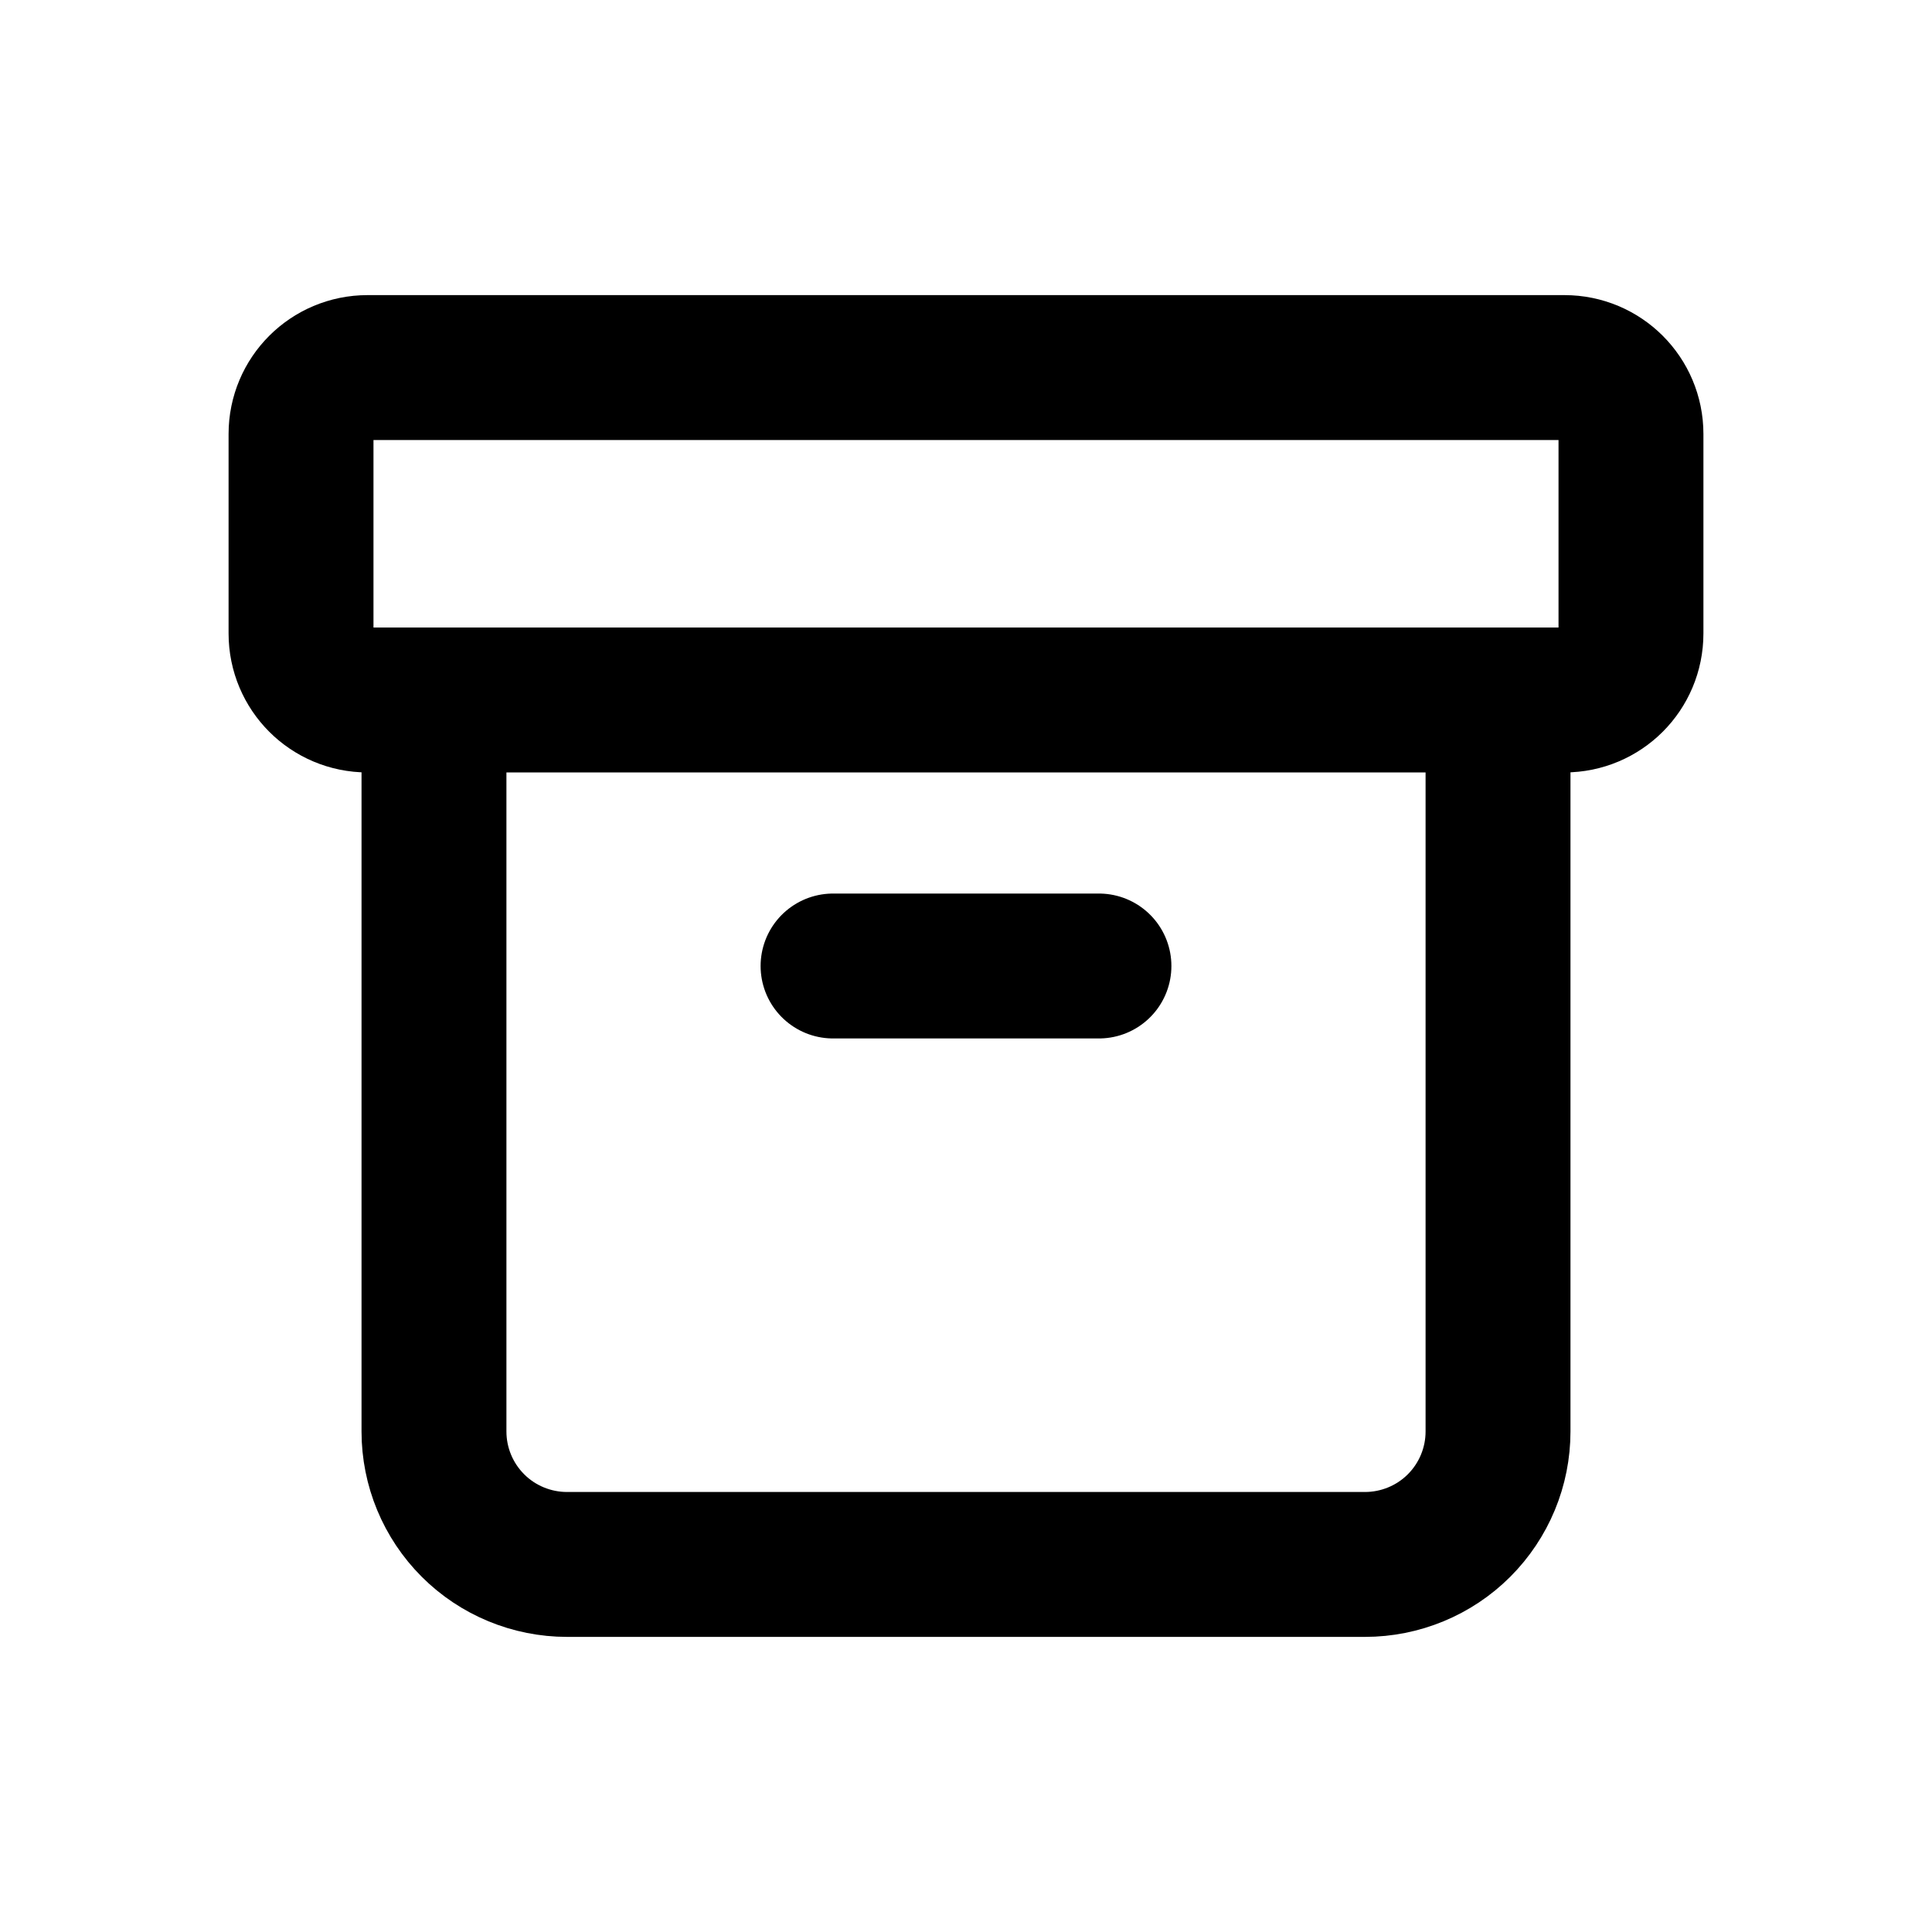
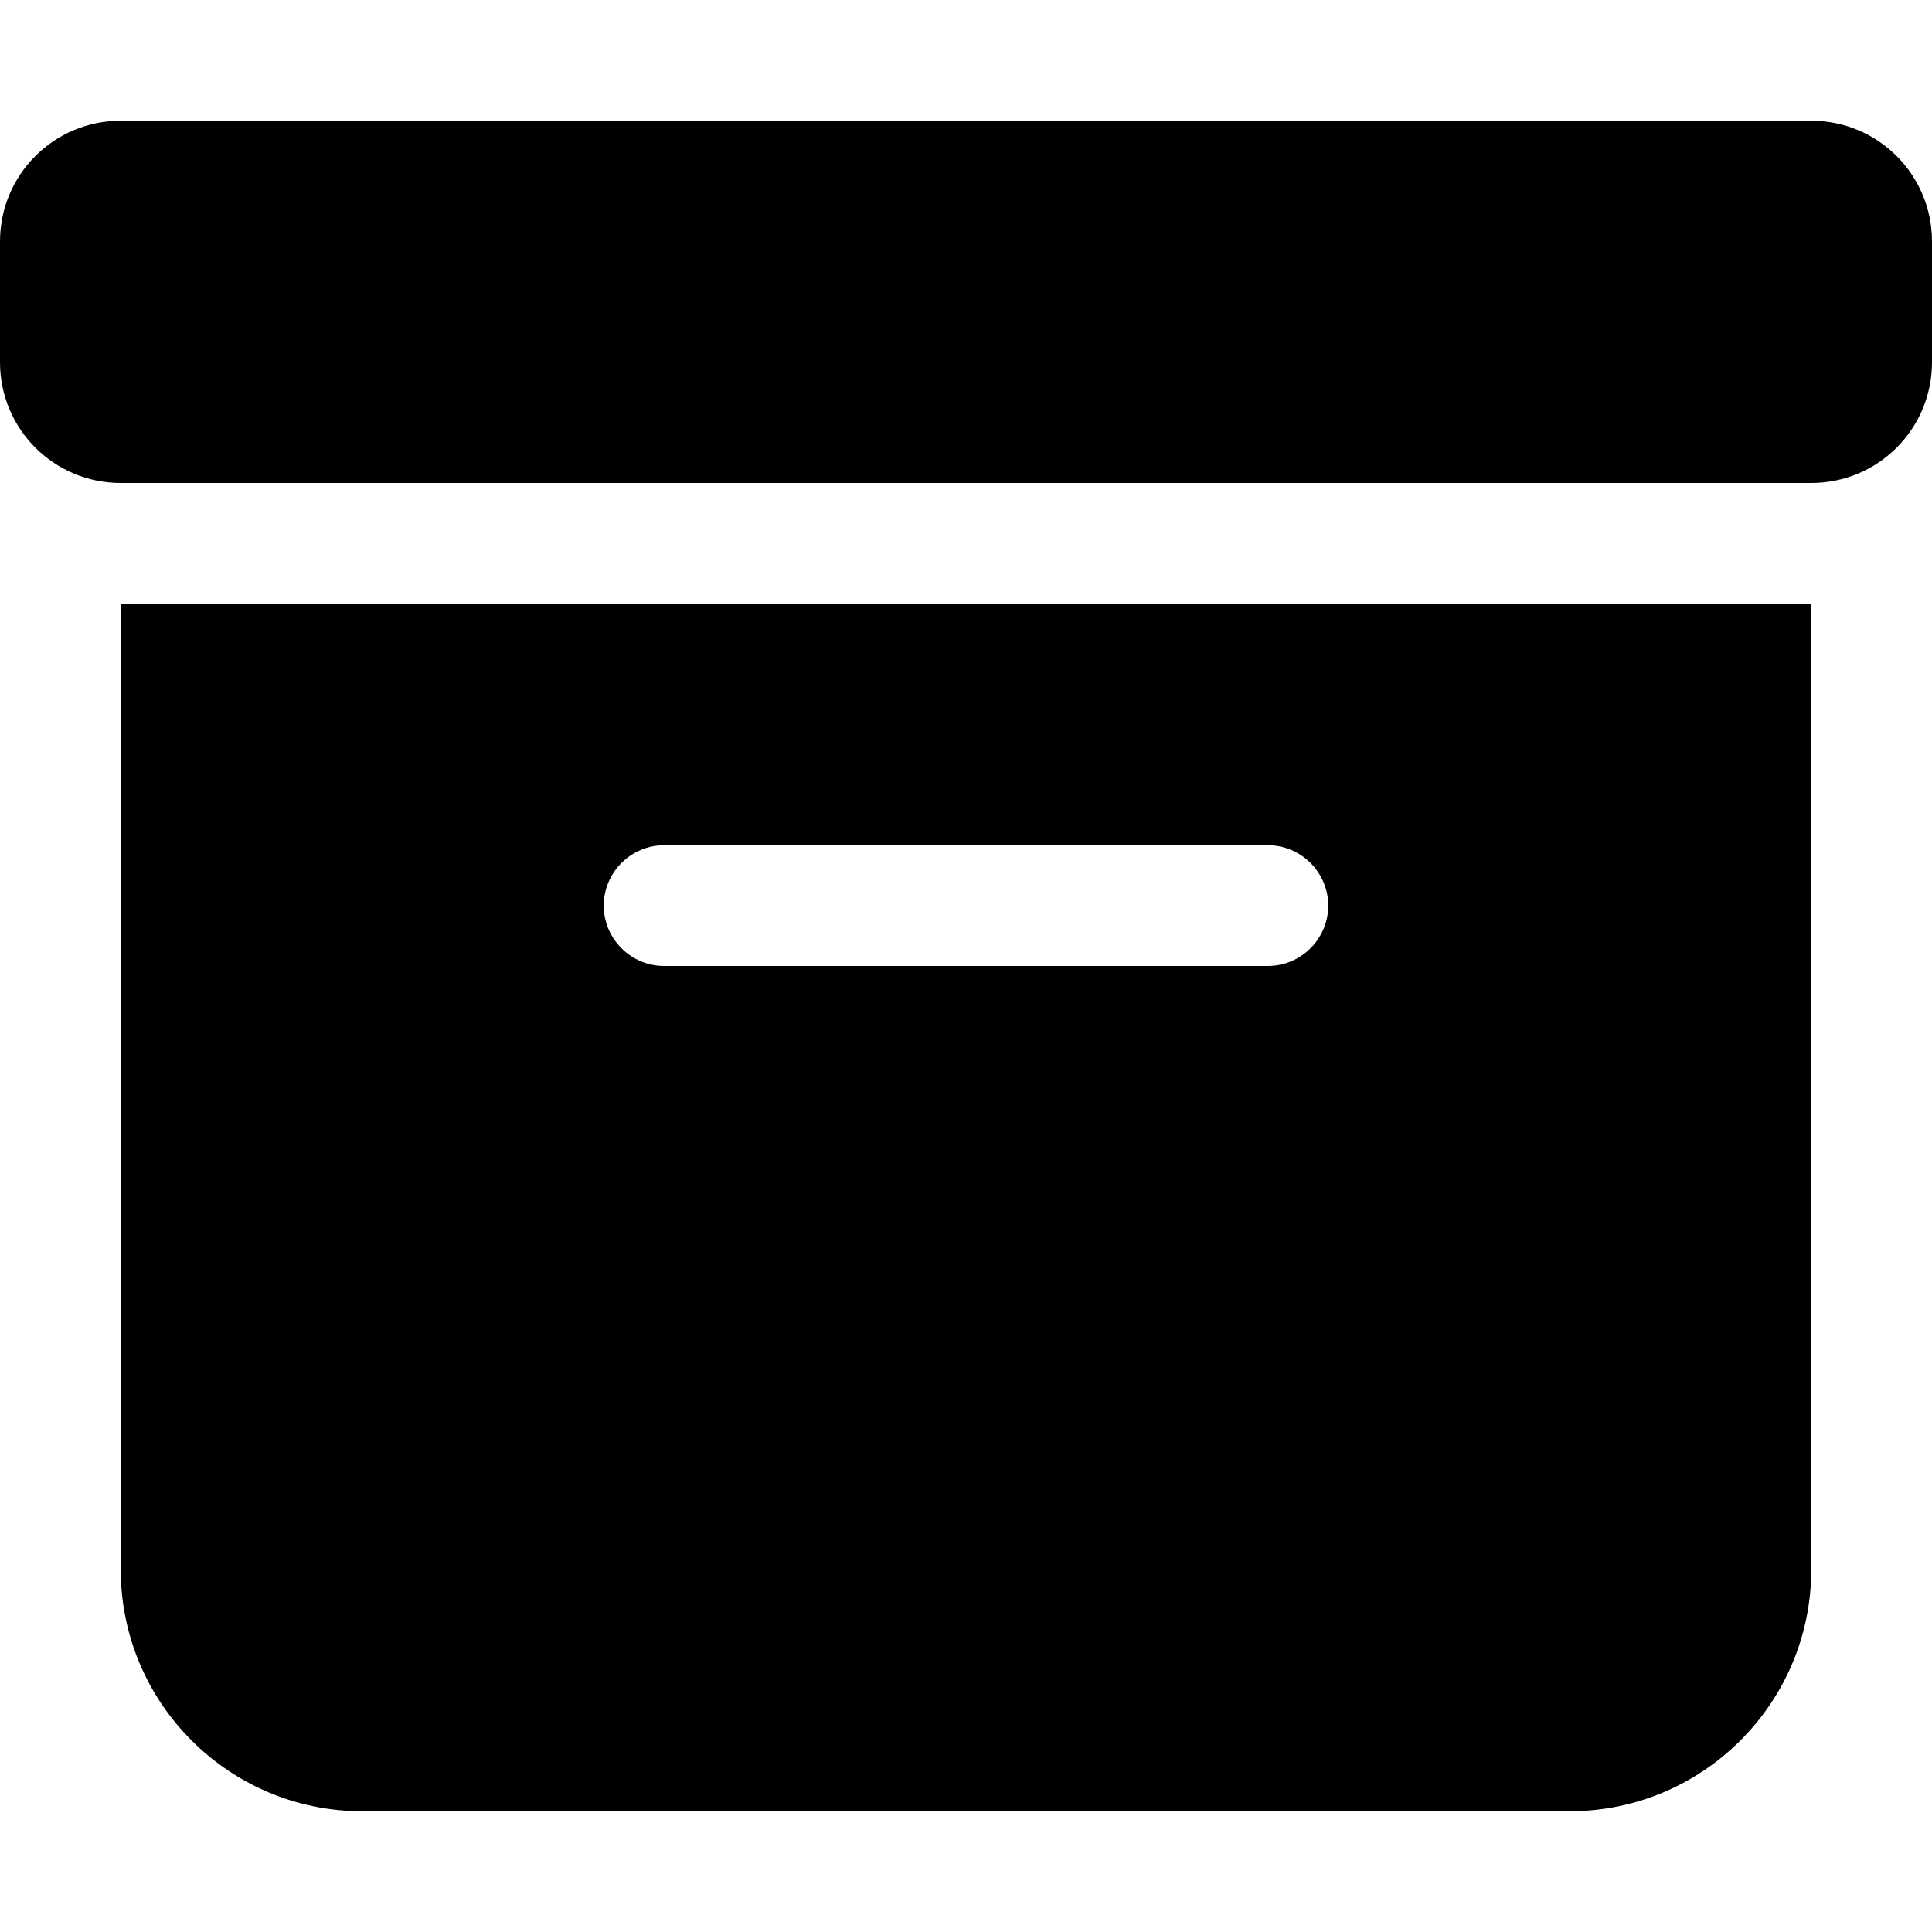
- <svg xmlns="http://www.w3.org/2000/svg" width="16" height="16" viewBox="0 0 16 16" fill="none">
-   <path d="M12.956 3.044H3.044C2.739 3.044 2.493 3.29 2.493 3.594V5.246C2.493 5.551 2.739 5.797 3.044 5.797H12.956C13.261 5.797 13.507 5.551 13.507 5.246V3.594C13.507 3.29 13.261 3.044 12.956 3.044Z" stroke="currentColor" stroke-width="1.2" stroke-linecap="round" stroke-linejoin="round" />
-   <path d="M3.594 5.797V11.855C3.594 12.147 3.71 12.427 3.917 12.634C4.123 12.84 4.404 12.956 4.696 12.956H11.304C11.596 12.956 11.877 12.84 12.083 12.634C12.29 12.427 12.406 12.147 12.406 11.855V5.797" stroke="currentColor" stroke-width="1.2" stroke-linecap="round" stroke-linejoin="round" />
-   <path d="M6.899 8H9.101" stroke="currentColor" stroke-width="1.2" stroke-linecap="round" stroke-linejoin="round" />
+ <svg xmlns="http://www.w3.org/2000/svg" viewBox="0 0 512 512">
+   <path d="M32 32l448 0c17.7 0 32 14.3 32 32l0 32c0 17.7-14.3 32-32 32L32 128C14.3 128 0 113.7 0 96L0 64C0 46.3 14.3 32 32 32zm0 128l448 0 0 256c0 35.3-28.7 64-64 64L96 480c-35.3 0-64-28.7-64-64l0-256zm128 80c0 8.8 7.2 16 16 16l160 0c8.8 0 16-7.2 16-16s-7.2-16-16-16l-160 0c-8.8 0-16 7.2-16 16z" />
</svg>
